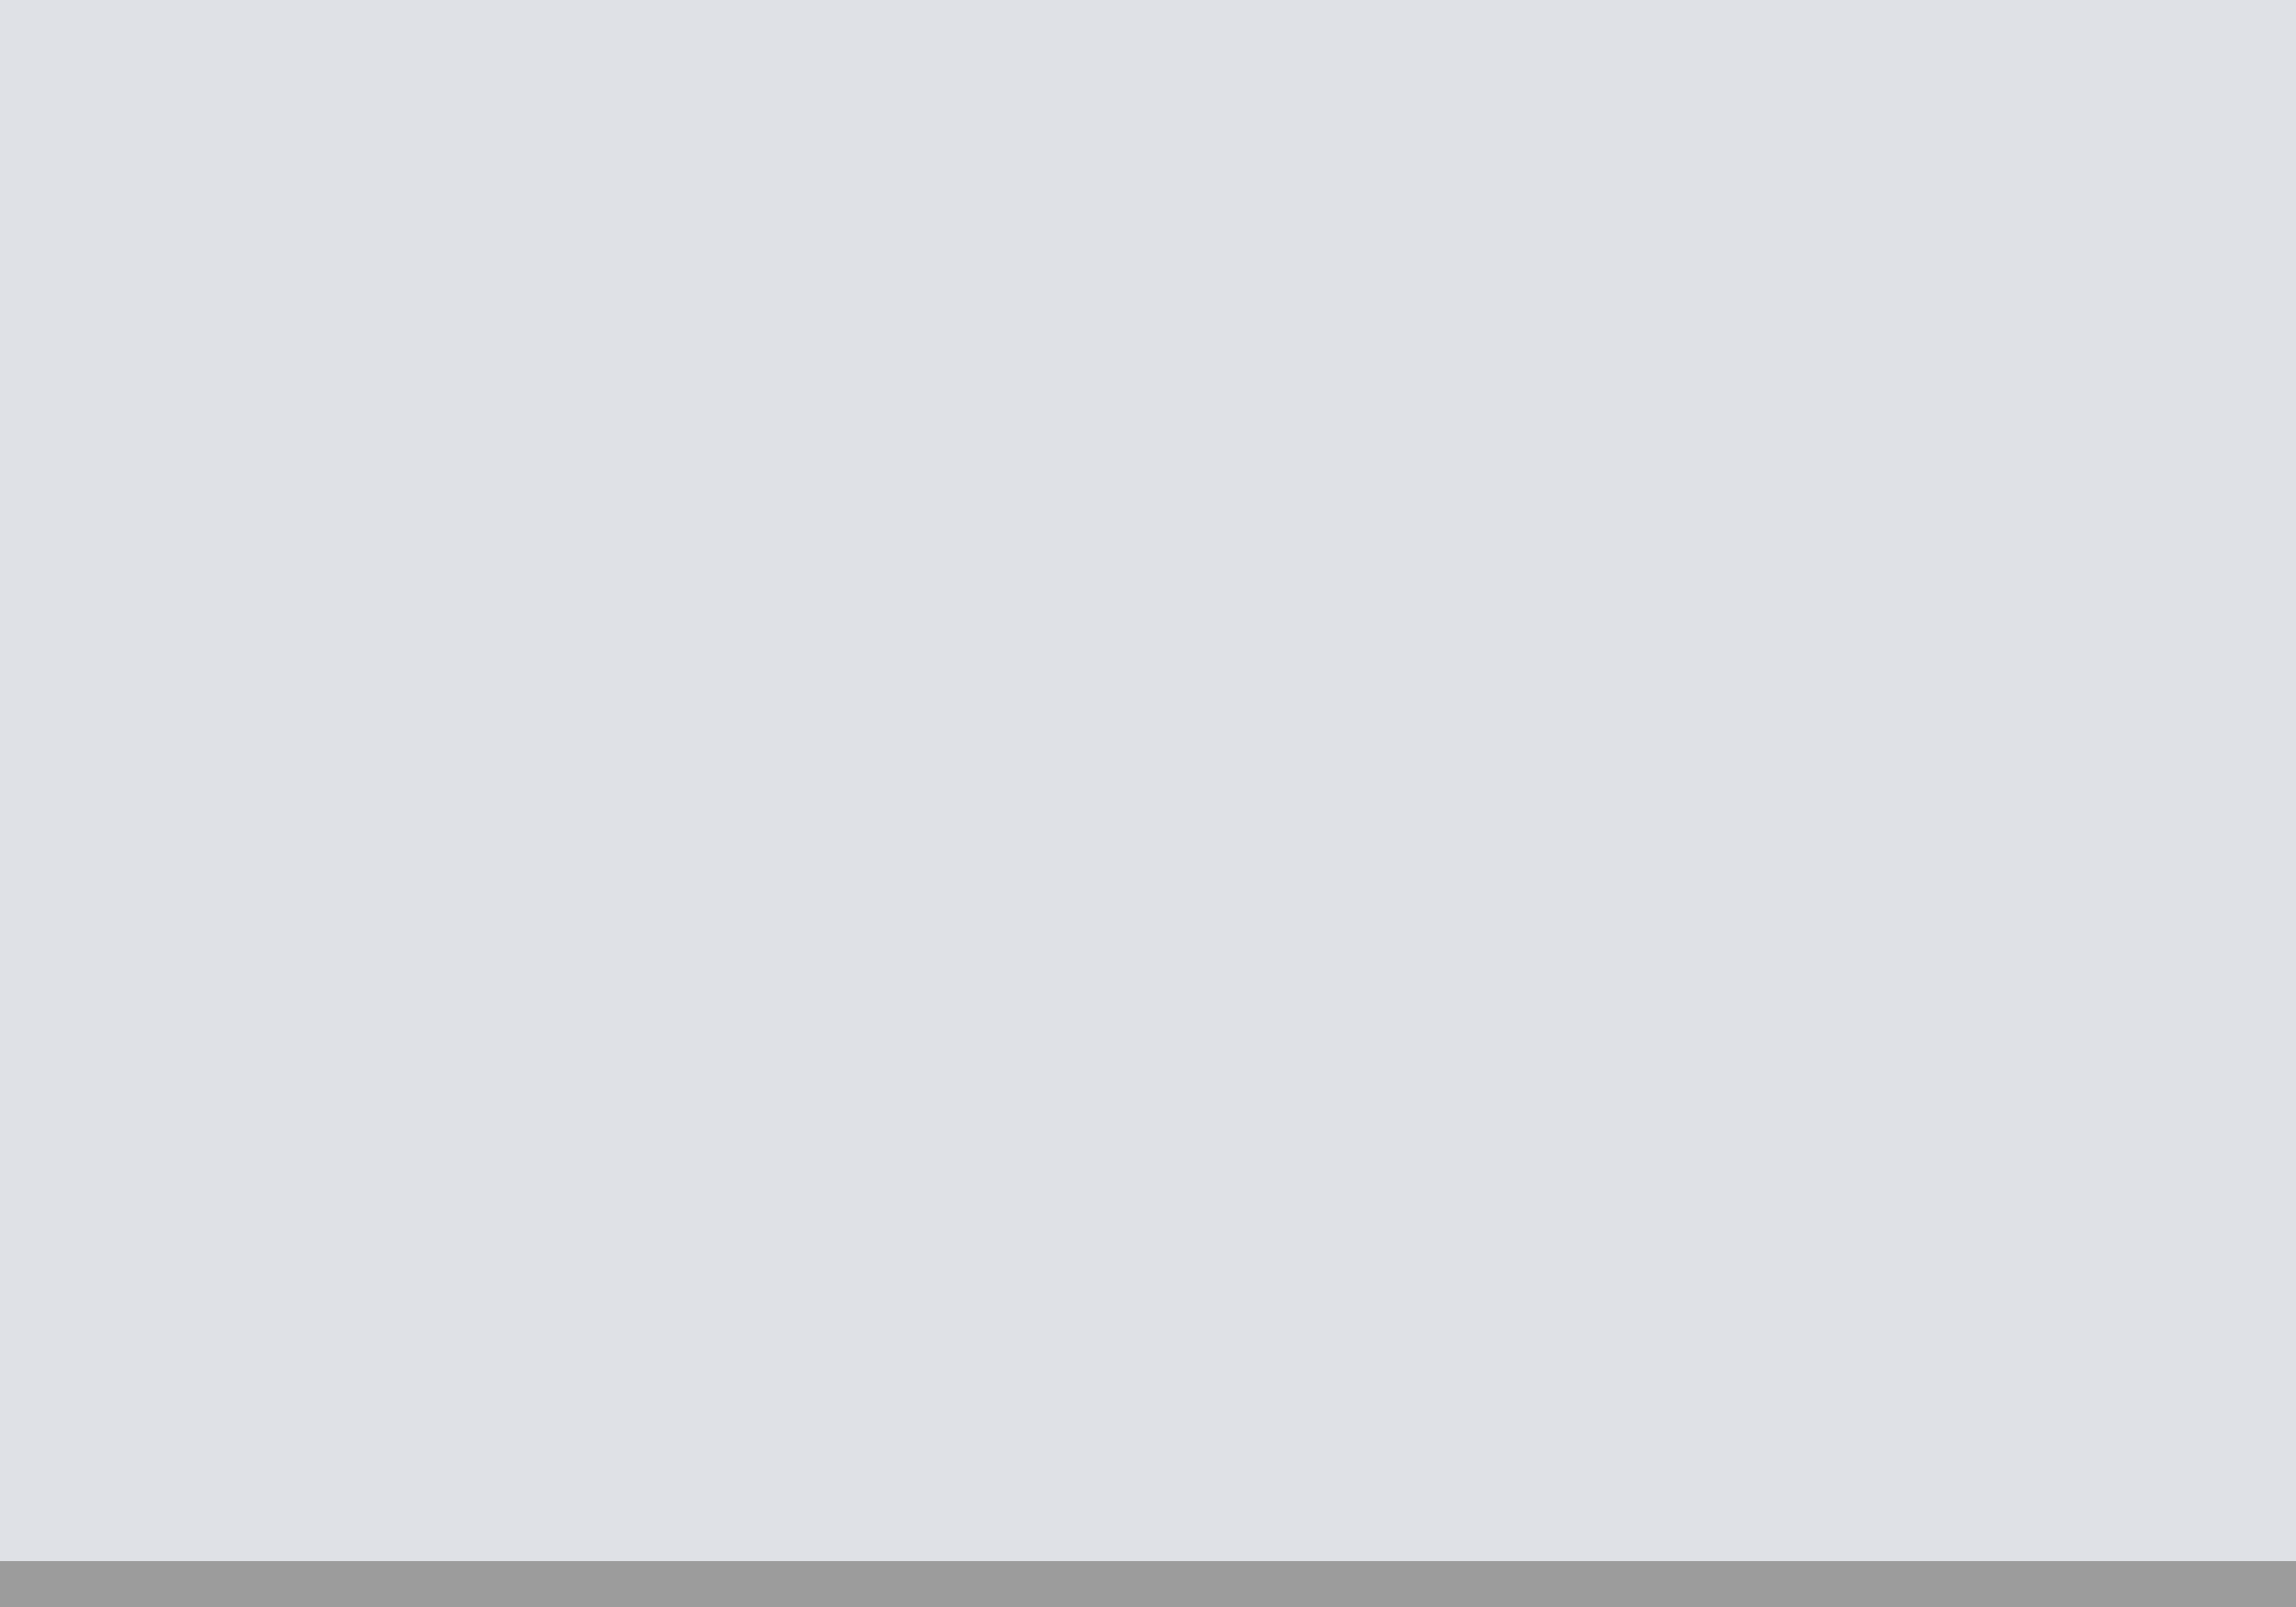
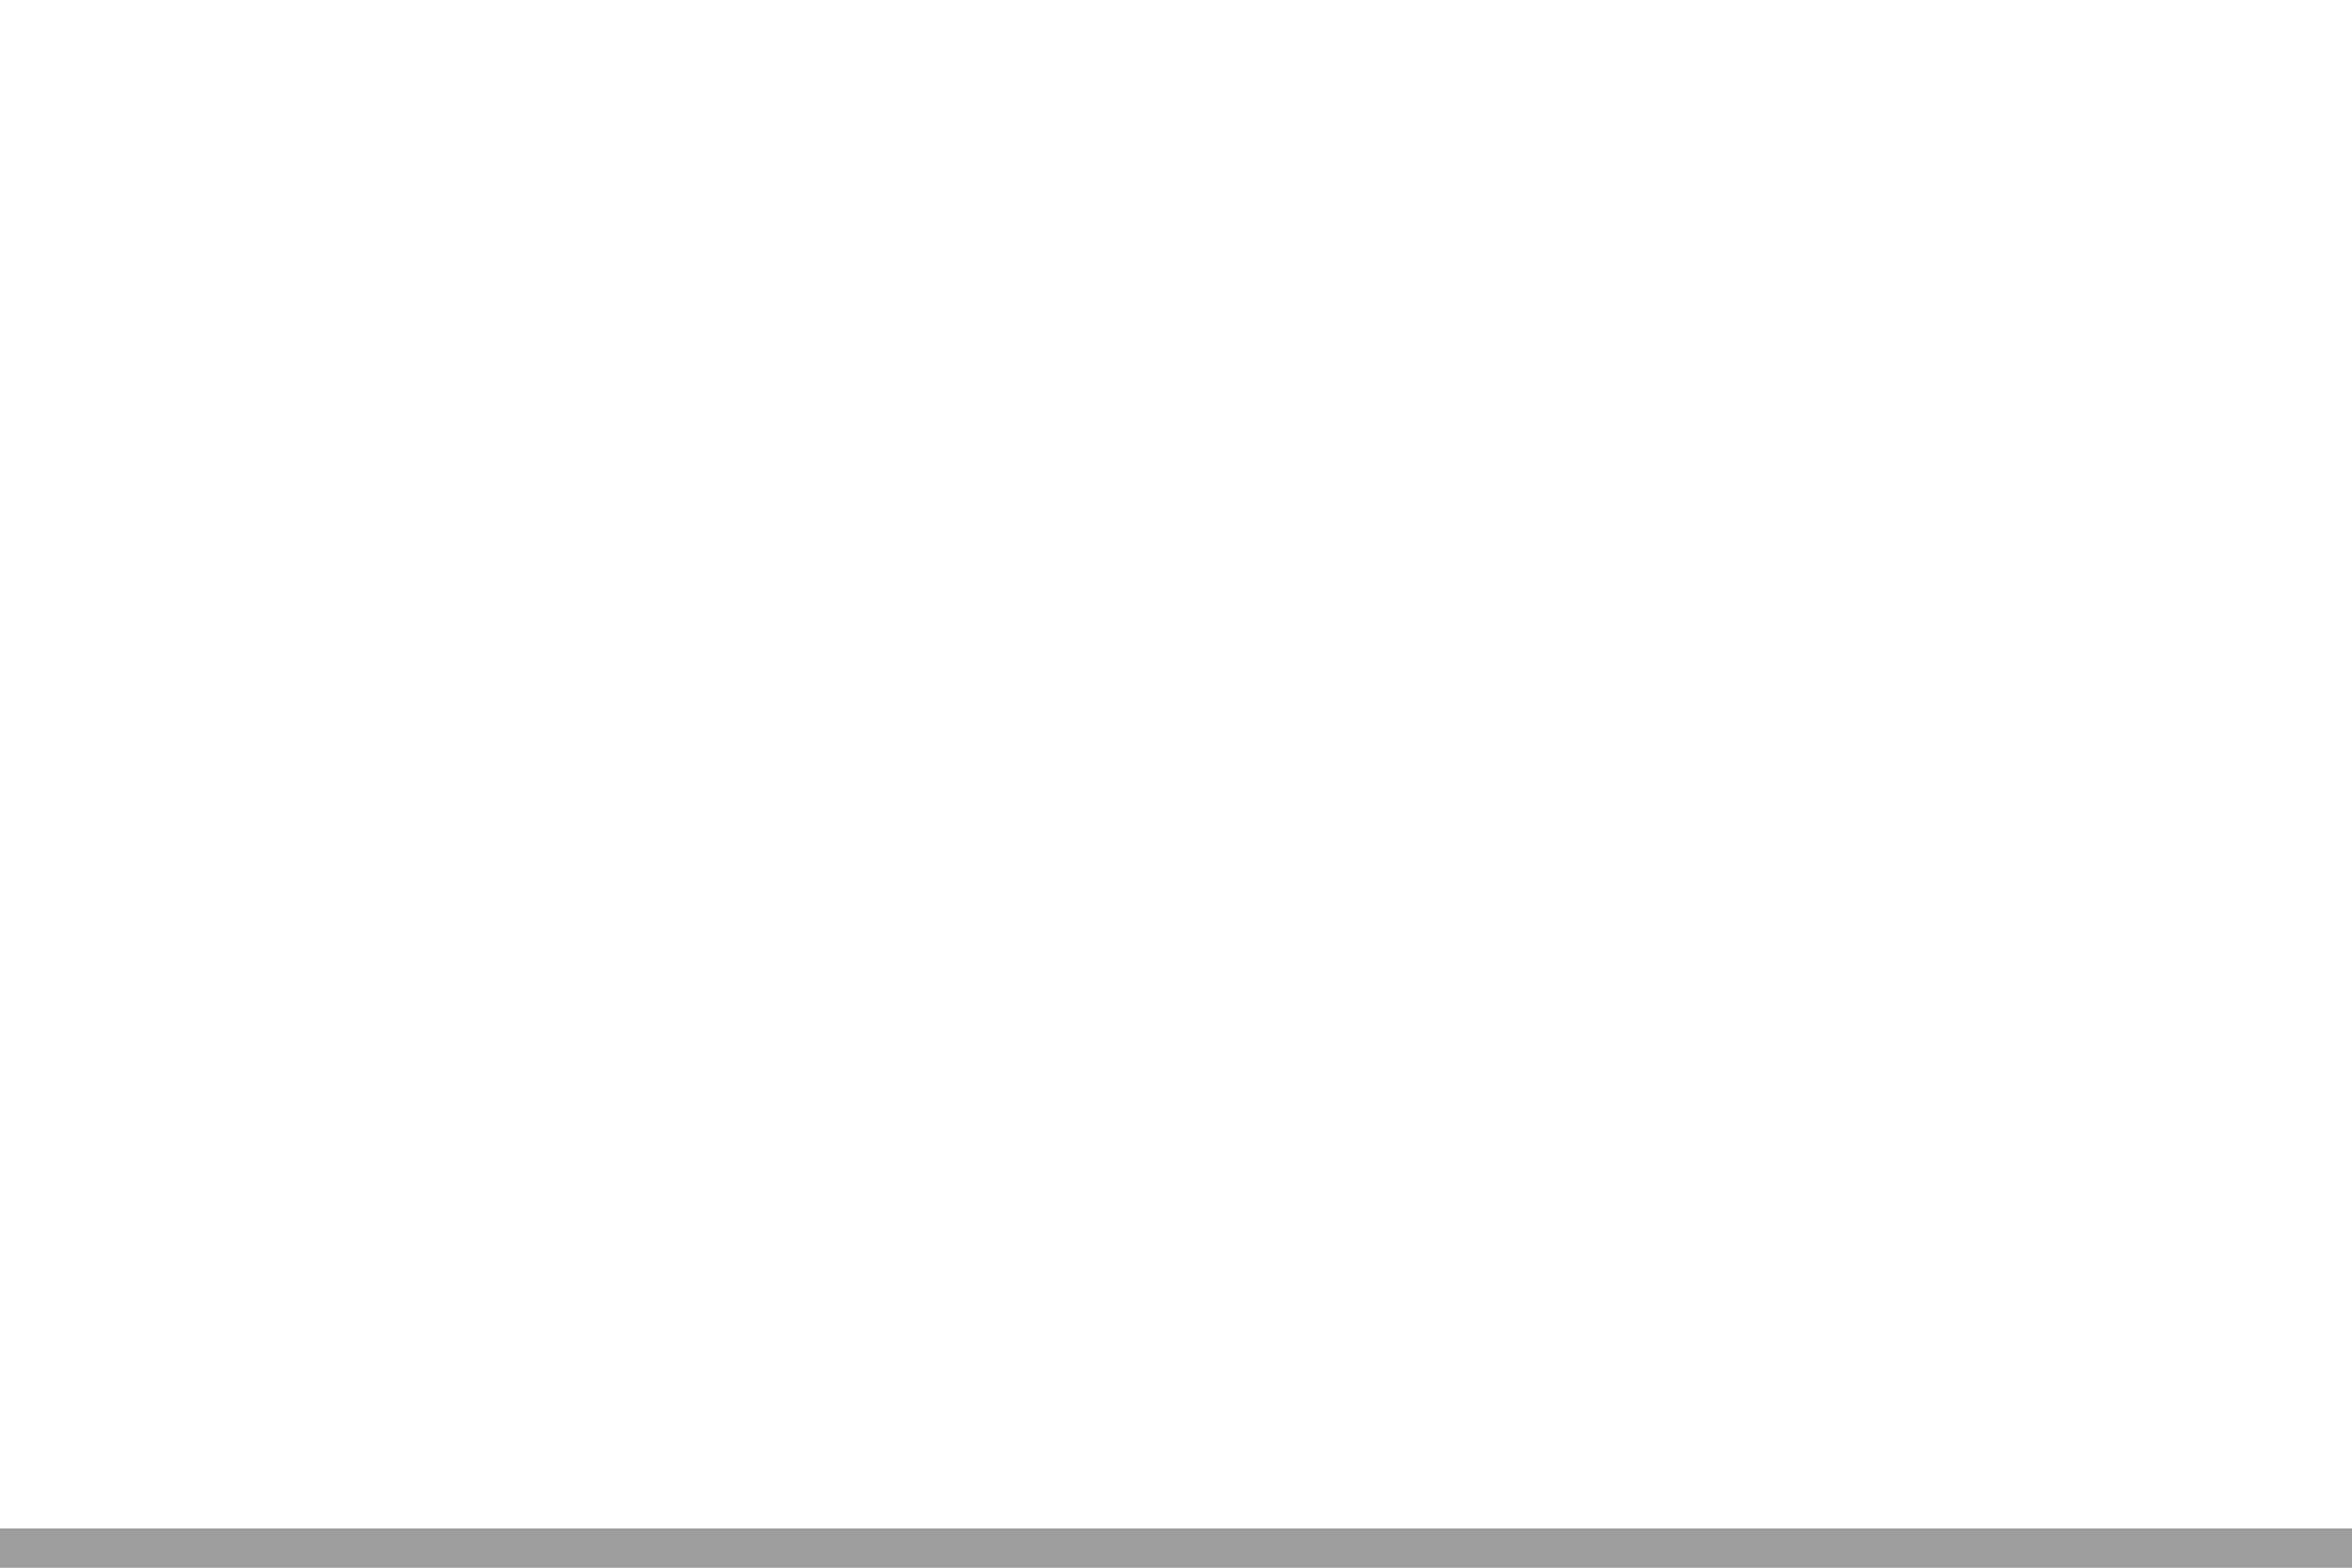
- <svg xmlns="http://www.w3.org/2000/svg" version="1.1" width="50px" height="35px">
-   <g transform="matrix(1 0 0 1 -790 0 )">
-     <path d="M 790 0  L 840 0  L 840 34  L 790 34  L 790 0  Z " fill-rule="nonzero" fill="#dfe1e6" stroke="none" />
-     <path d="M 840 34.5  L 790 34.5  " stroke-width="1" stroke="#000000" fill="none" stroke-opacity="0.349" />
+ <svg xmlns="http://www.w3.org/2000/svg" version="1.1" width="60px" height="40px">
+   <g transform="matrix(1 0 0 1 -30 -35 )">
+     <path d="M 30 35  L 90 35  L 90 74  L 30 74  L 30 35  Z " fill-rule="nonzero" fill="#ffffff" stroke="none" />
+     <path d="M 90 74.5  L 30 74.5  " stroke-width="1" stroke="#000000" fill="none" stroke-opacity="0.349" />
  </g>
</svg>
